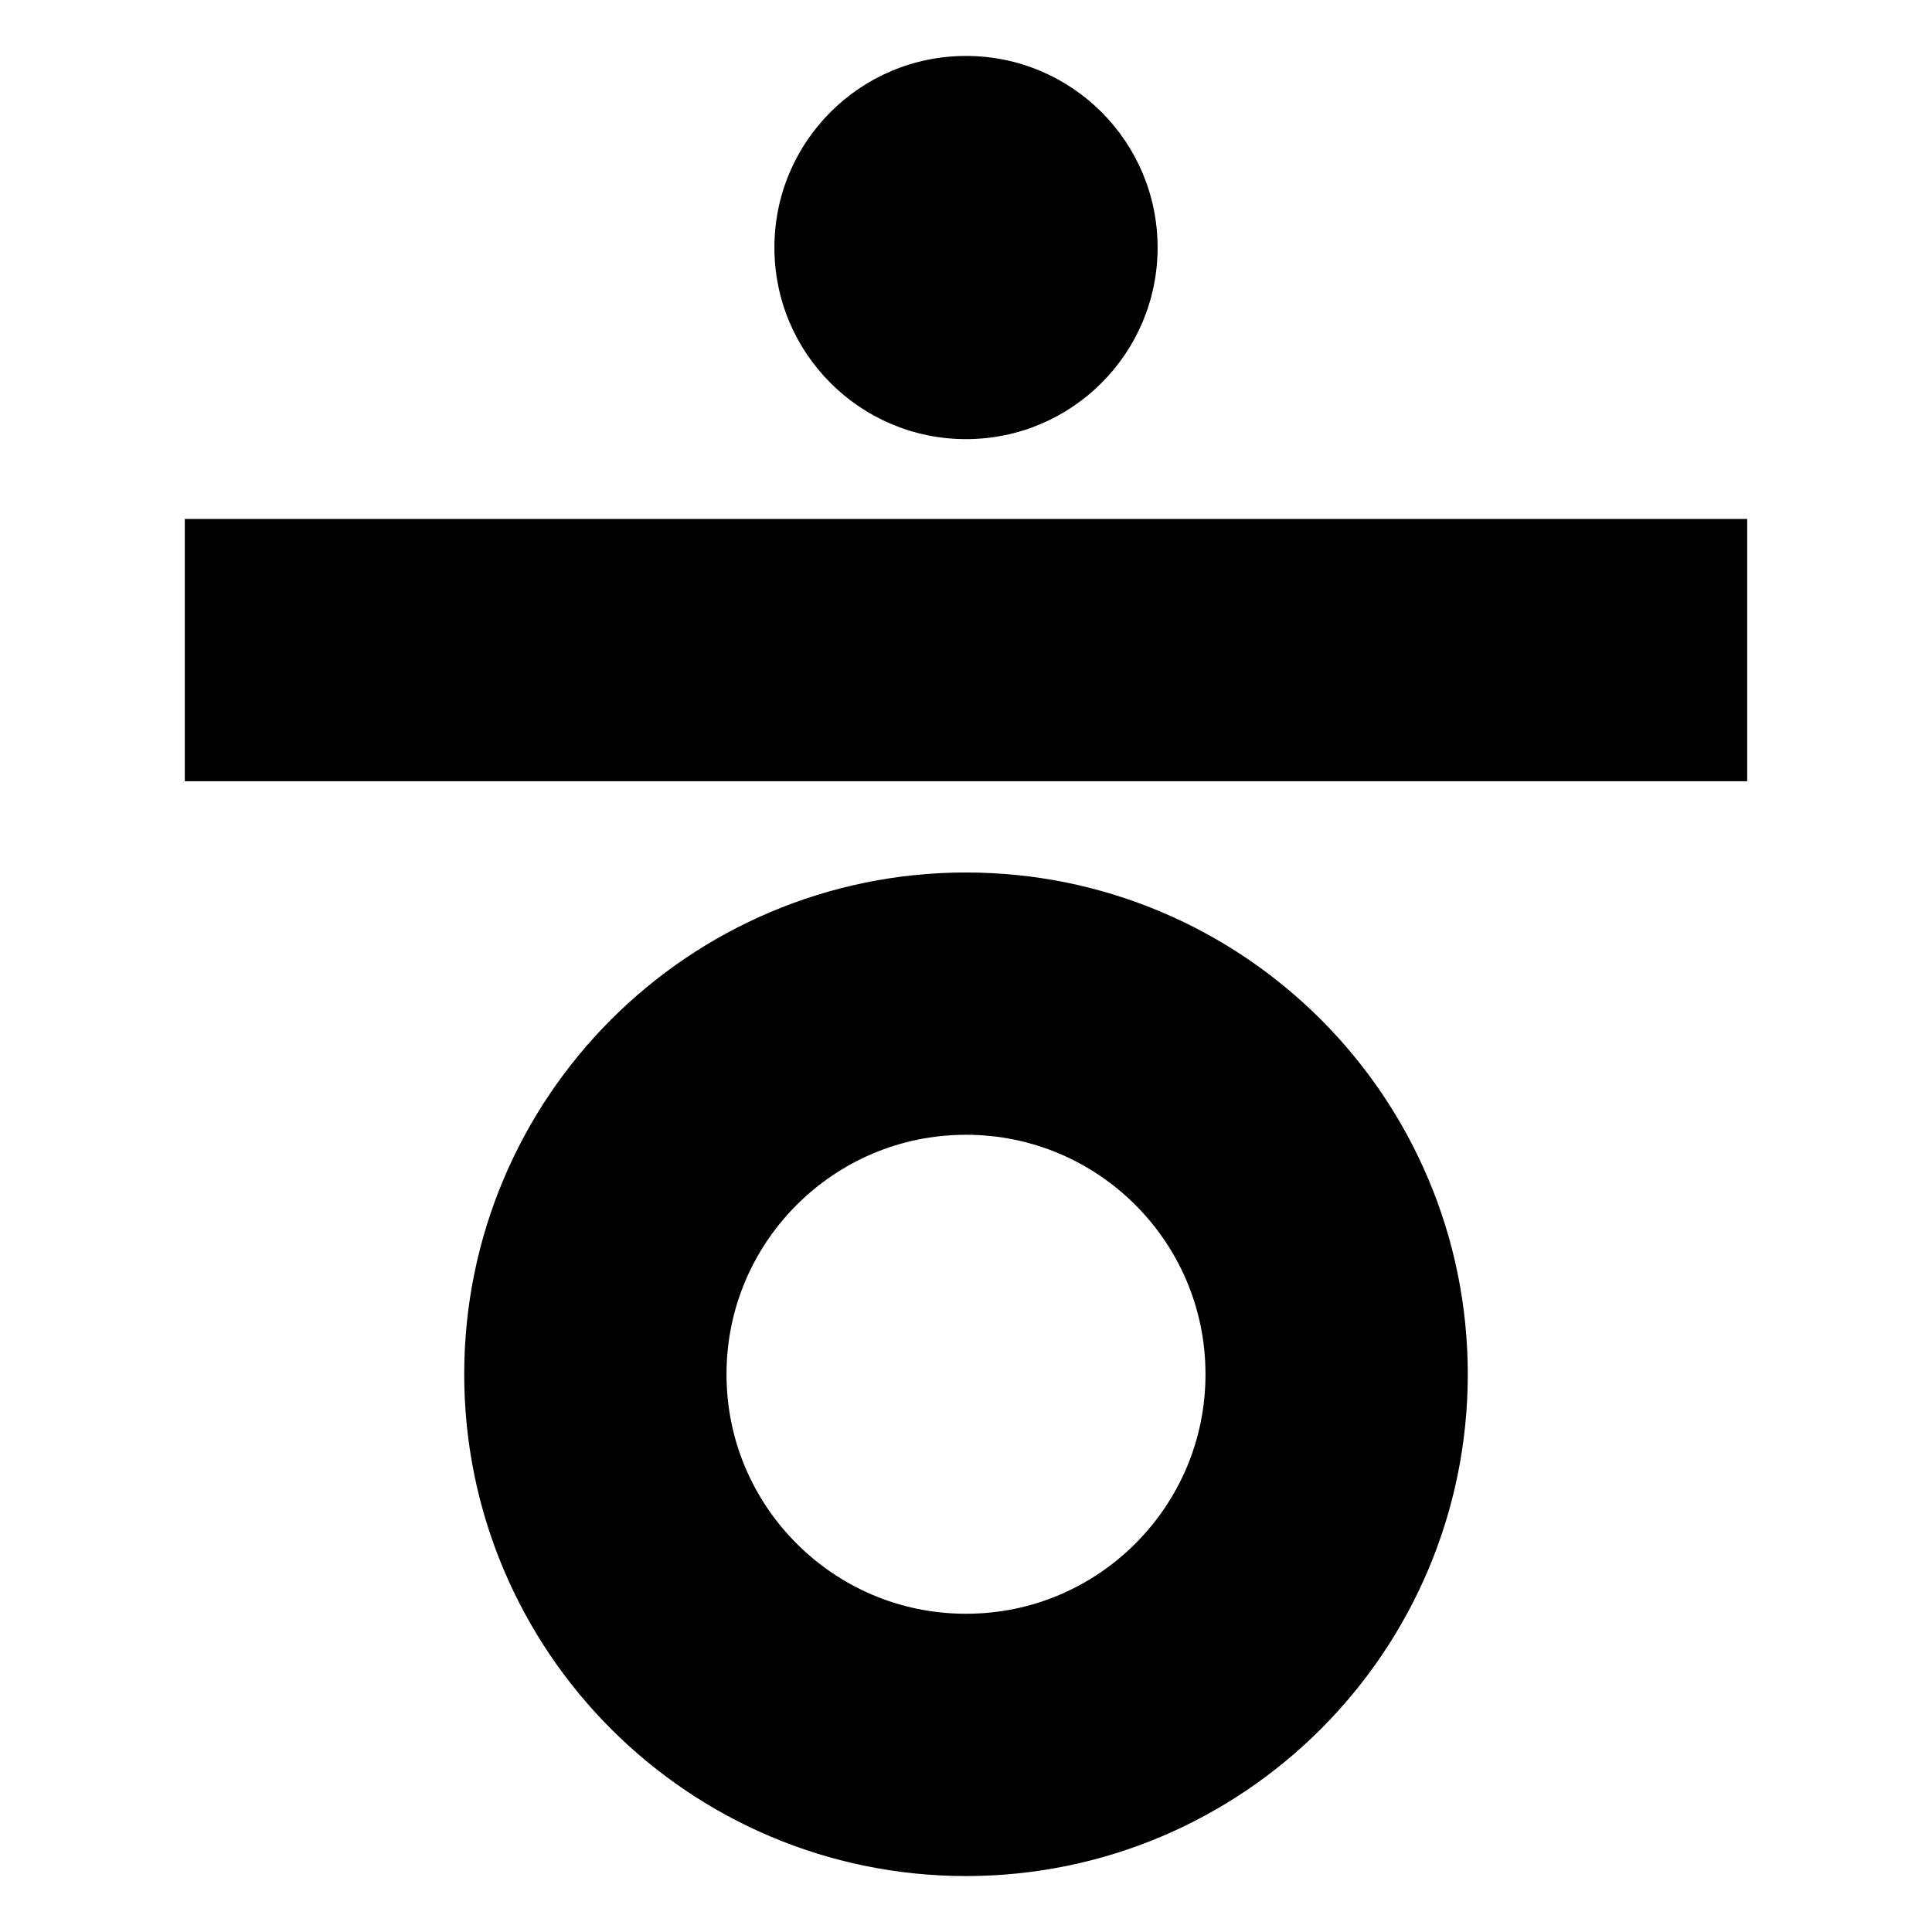
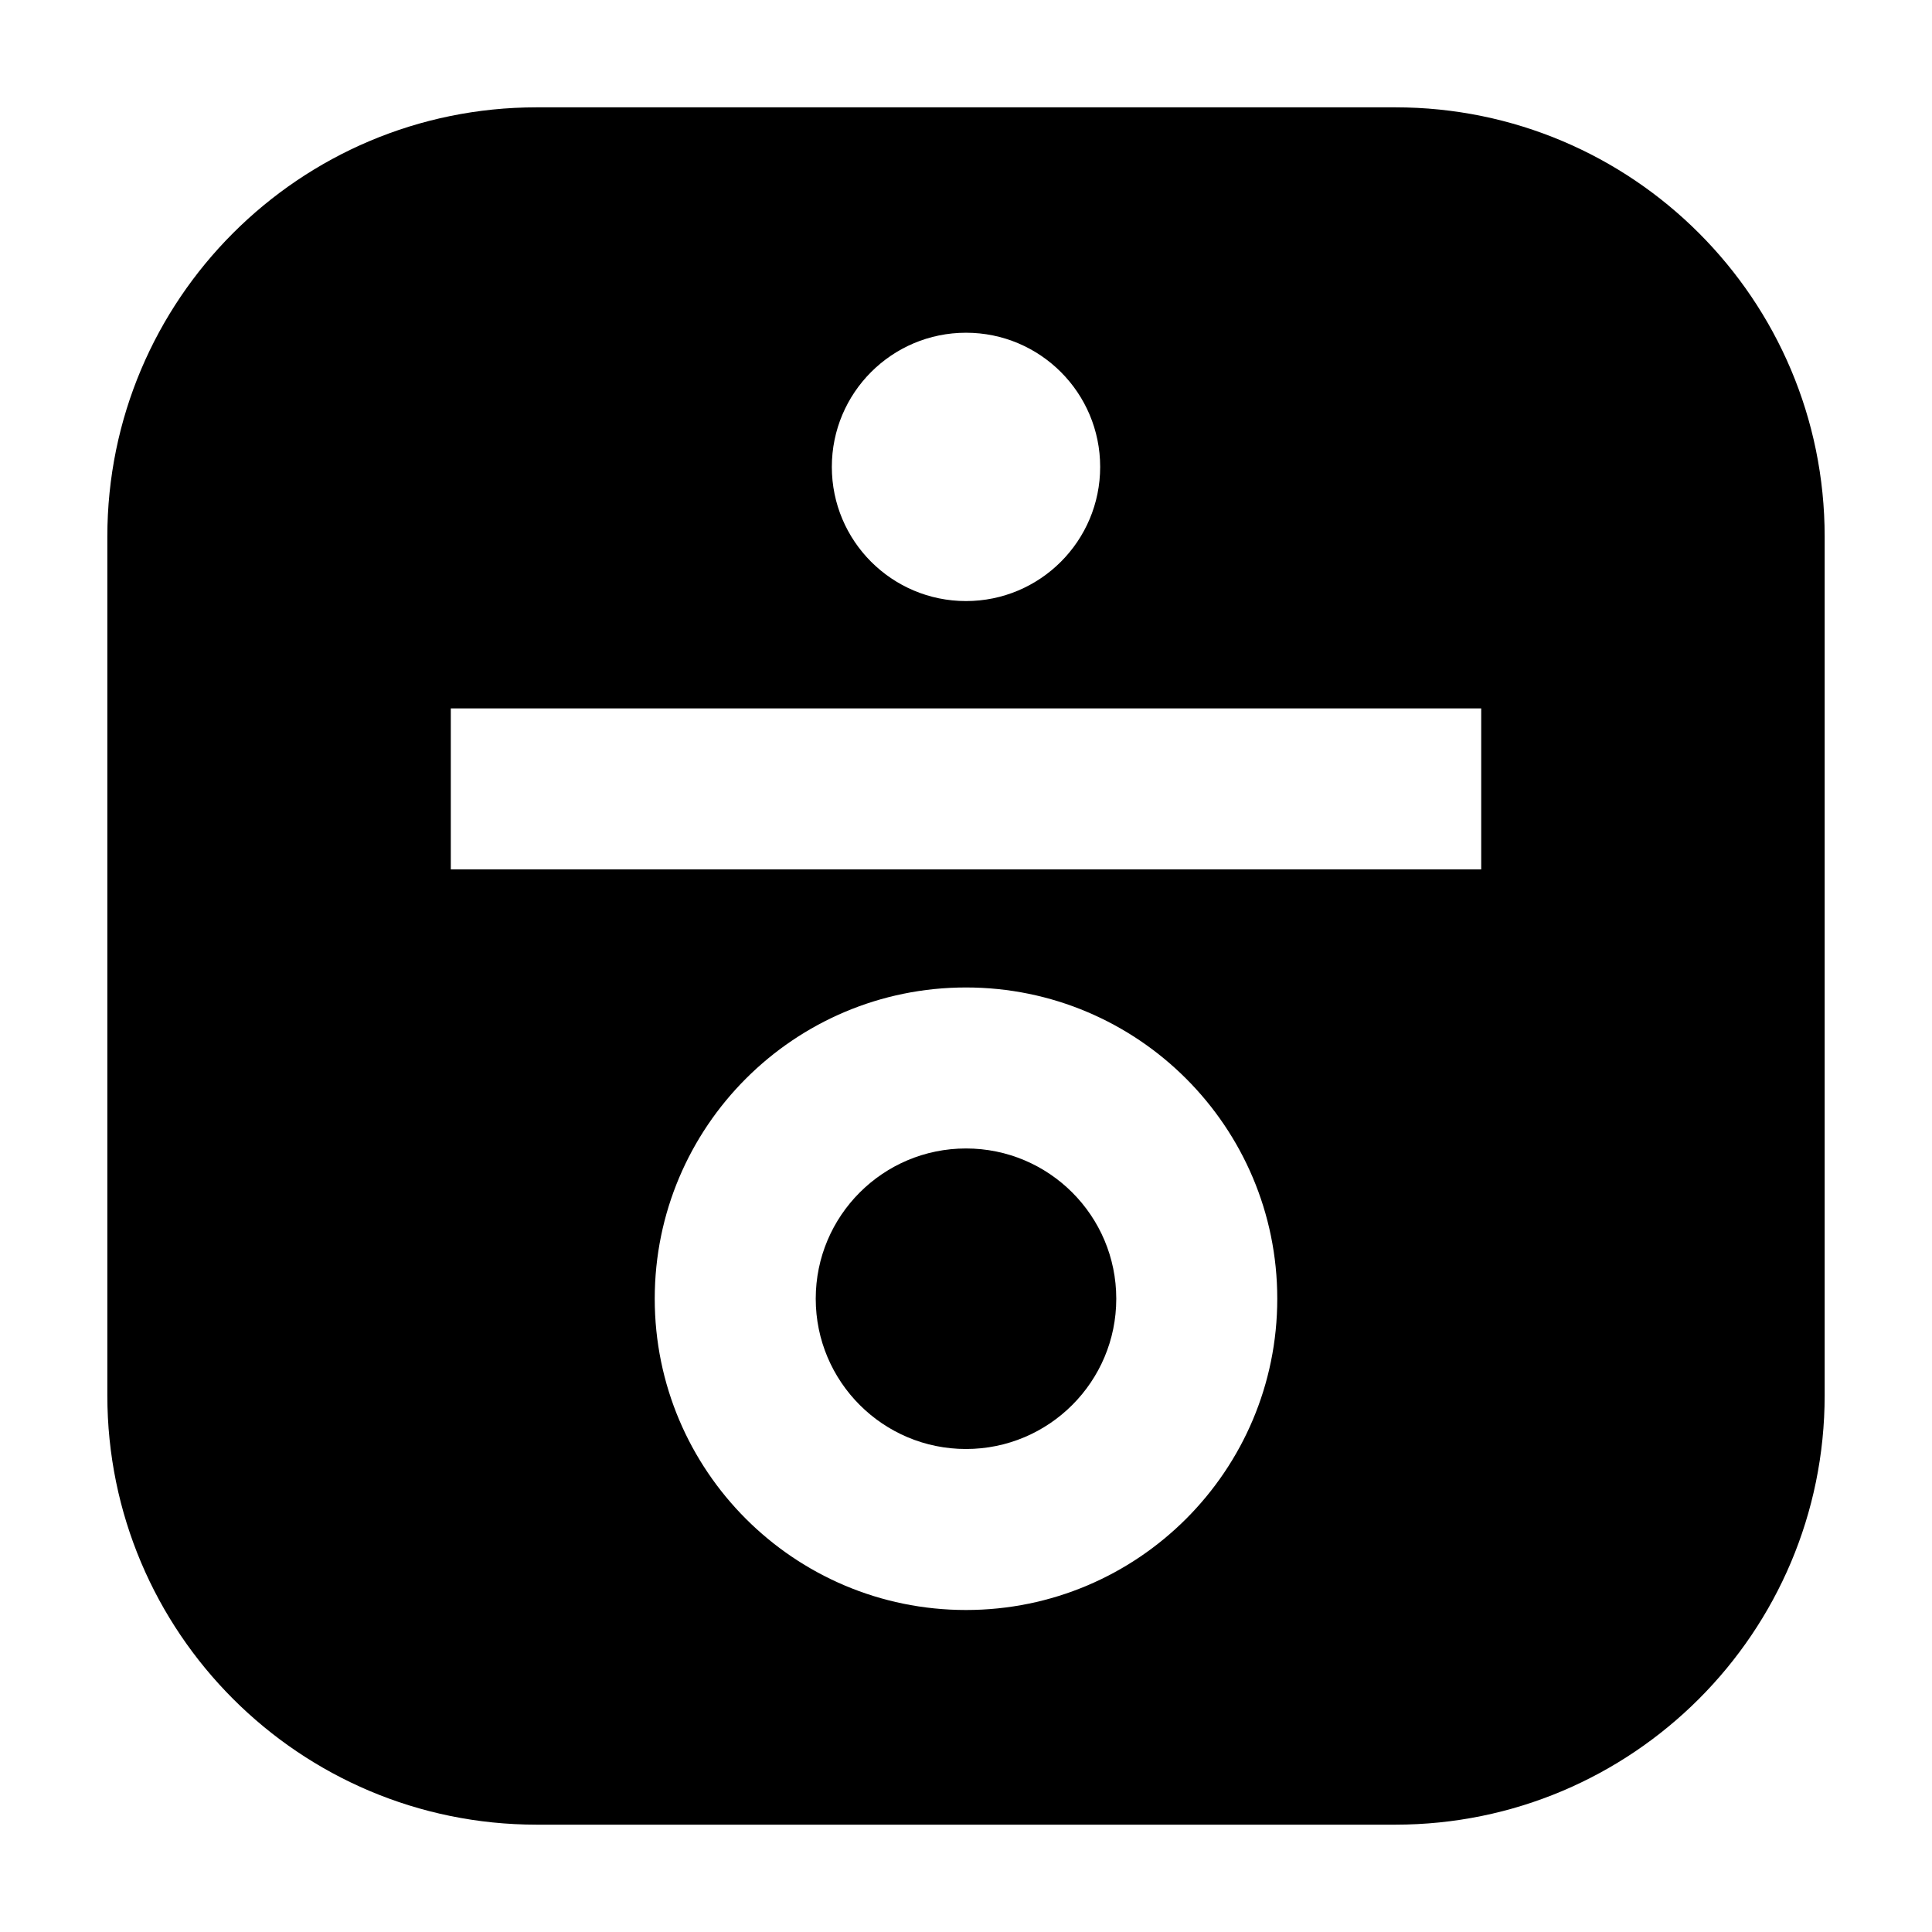
<svg xmlns="http://www.w3.org/2000/svg" width="18" height="18" viewBox="0 0 18 18" role="img" aria-labelledby="haejo-menu-title">
-   <g transform="translate(0.5 0.5) scale(0.53125)">
-     <circle cx="16" cy="3.4" r="3.36" fill="#000" />
-     <path d="M2.3 10.46H29.7" fill="none" stroke="#000" stroke-width="4.6" stroke-linecap="butt" />
-     <circle cx="16" cy="23.16" r="6.5" fill="none" stroke="#000" stroke-width="4.6" />
-   </g>
+   <path fill="#000" fill-rule="evenodd" d="M5 1h8a4 4 0 0 1 4 4v8a4 4 0 0 1-4 4H5a4 4 0 0 1-4-4V5a4 4 0 0 1 4-4Z     M9 3.1a1.25 1.25 0 1 0 0 2.5a1.25 1.25 0 1 0 0-2.5Z     M4.2 6.6h9.6v1.5H4.2Z     M9 9.2a2.9 2.9 0 1 0 0 5.8a2.9 2.9 0 1 0 0-5.8Z     M9 10.7a1.4 1.4 0 1 1 0 2.8a1.4 1.4 0 1 1 0-2.8Z" />
</svg>
